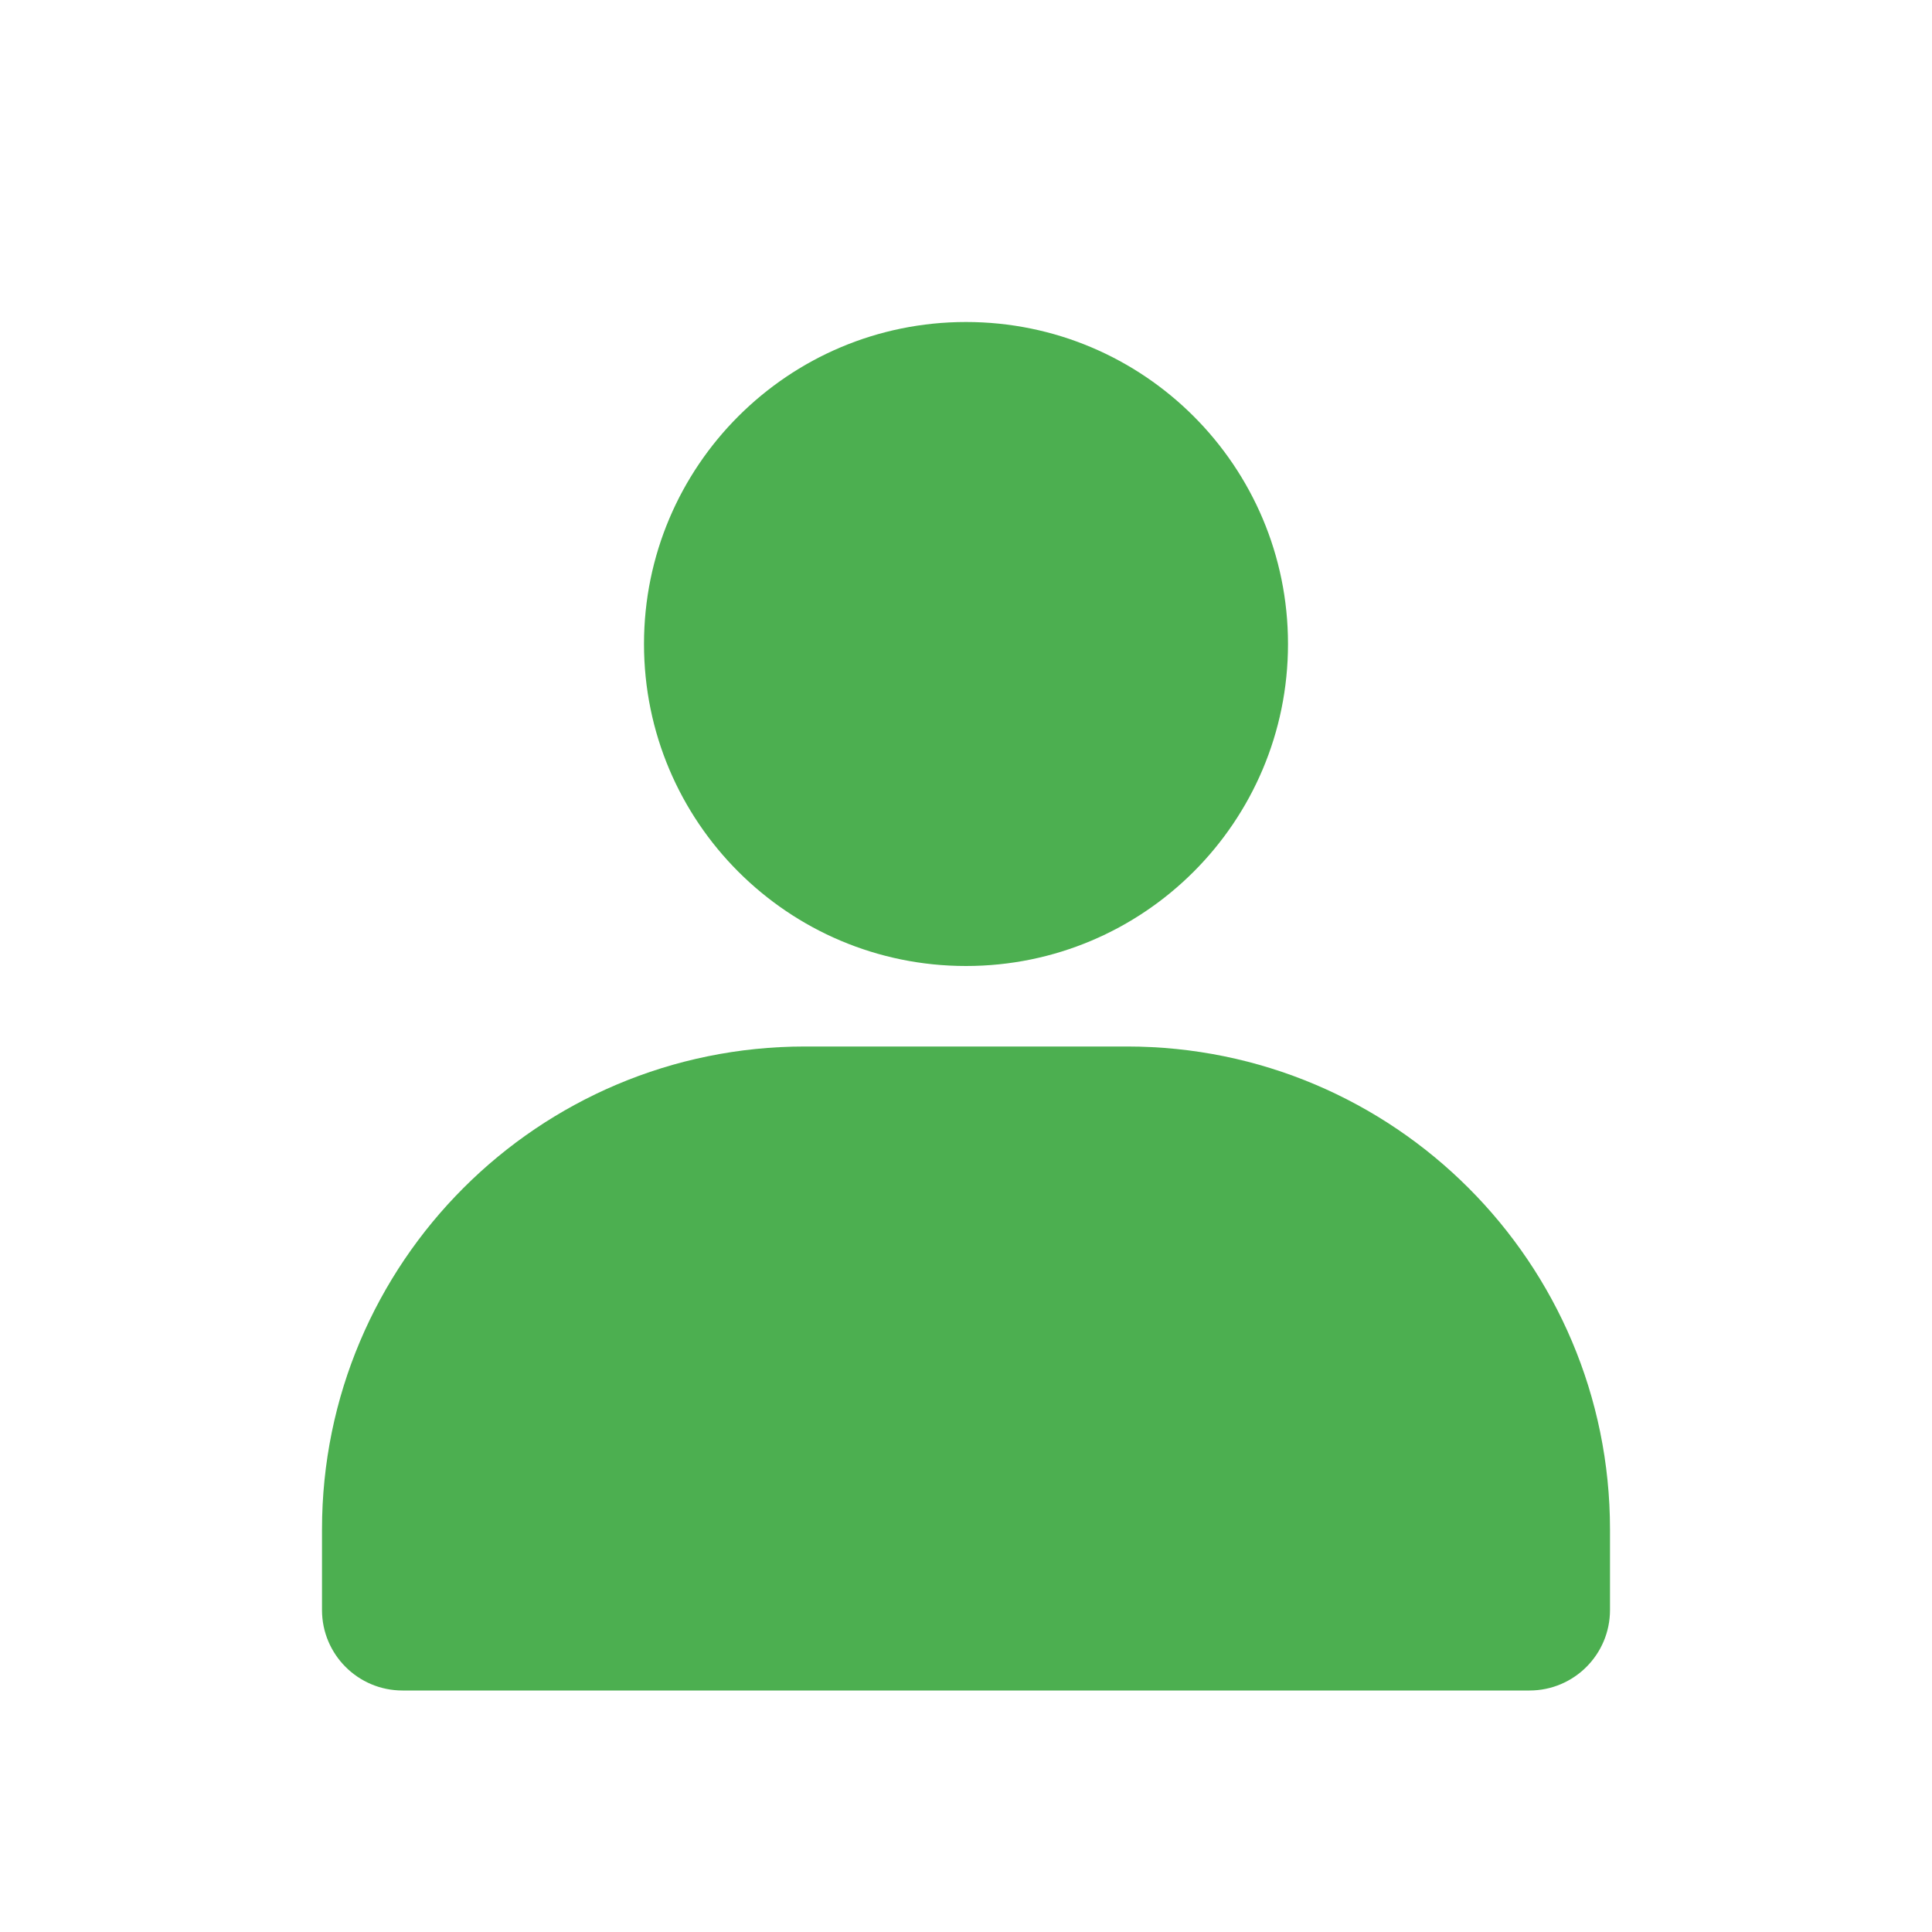
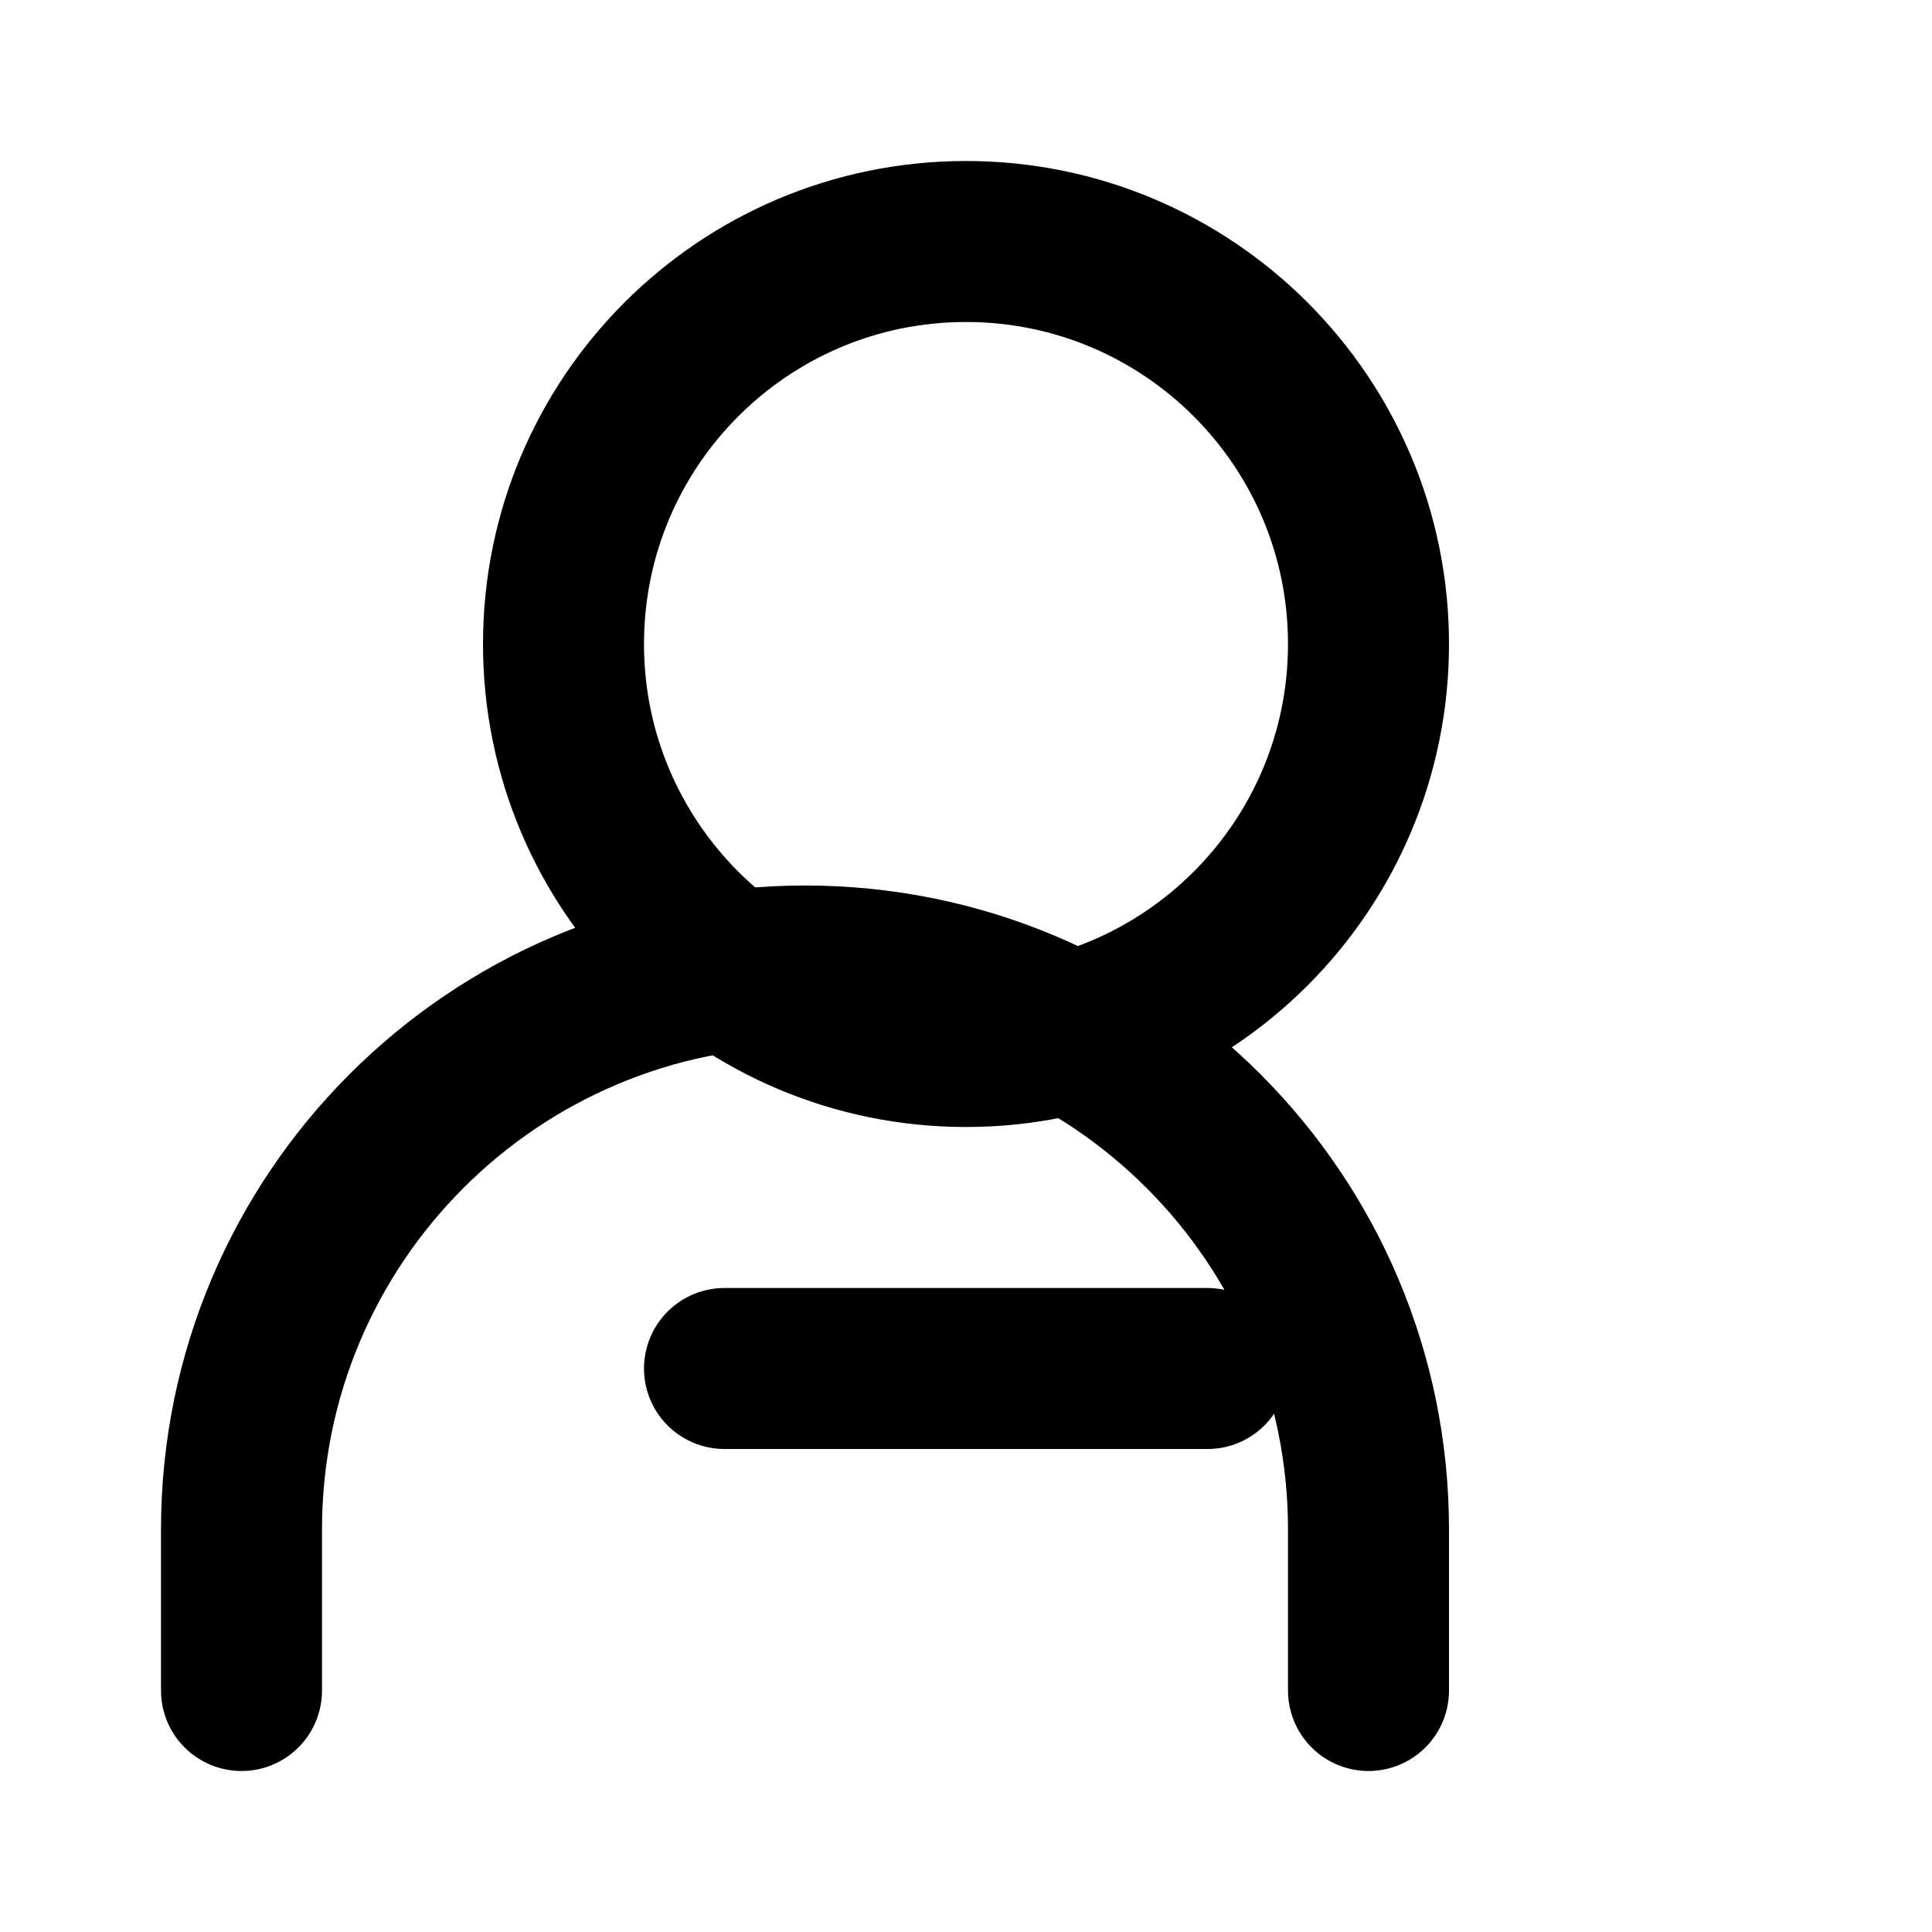
- <svg xmlns="http://www.w3.org/2000/svg" viewBox="0 0 24 24" width="24" height="24">
-   <circle cx="12" cy="8" r="4" fill="#4CAF50" />
-   <path d="M20 19v1a1 1 0 0 1-1 1H5a1 1 0 0 1-1-1v-1a6 6 0 0 1 6-6h4a6 6 0 0 1 6 6z" fill="#4CAF50" />
+ <svg xmlns="http://www.w3.org/2000/svg" viewBox="0 0 24 24" fill="none" stroke="currentColor" stroke-width="2" stroke-linecap="round" stroke-linejoin="round">
+   <circle cx="12" cy="8" r="5" />
+   <path d="M3 21v-2a7 7 0 0 1 14 0v2" />
+   <line x1="9" y1="17" x2="15" y2="17" />
</svg>
